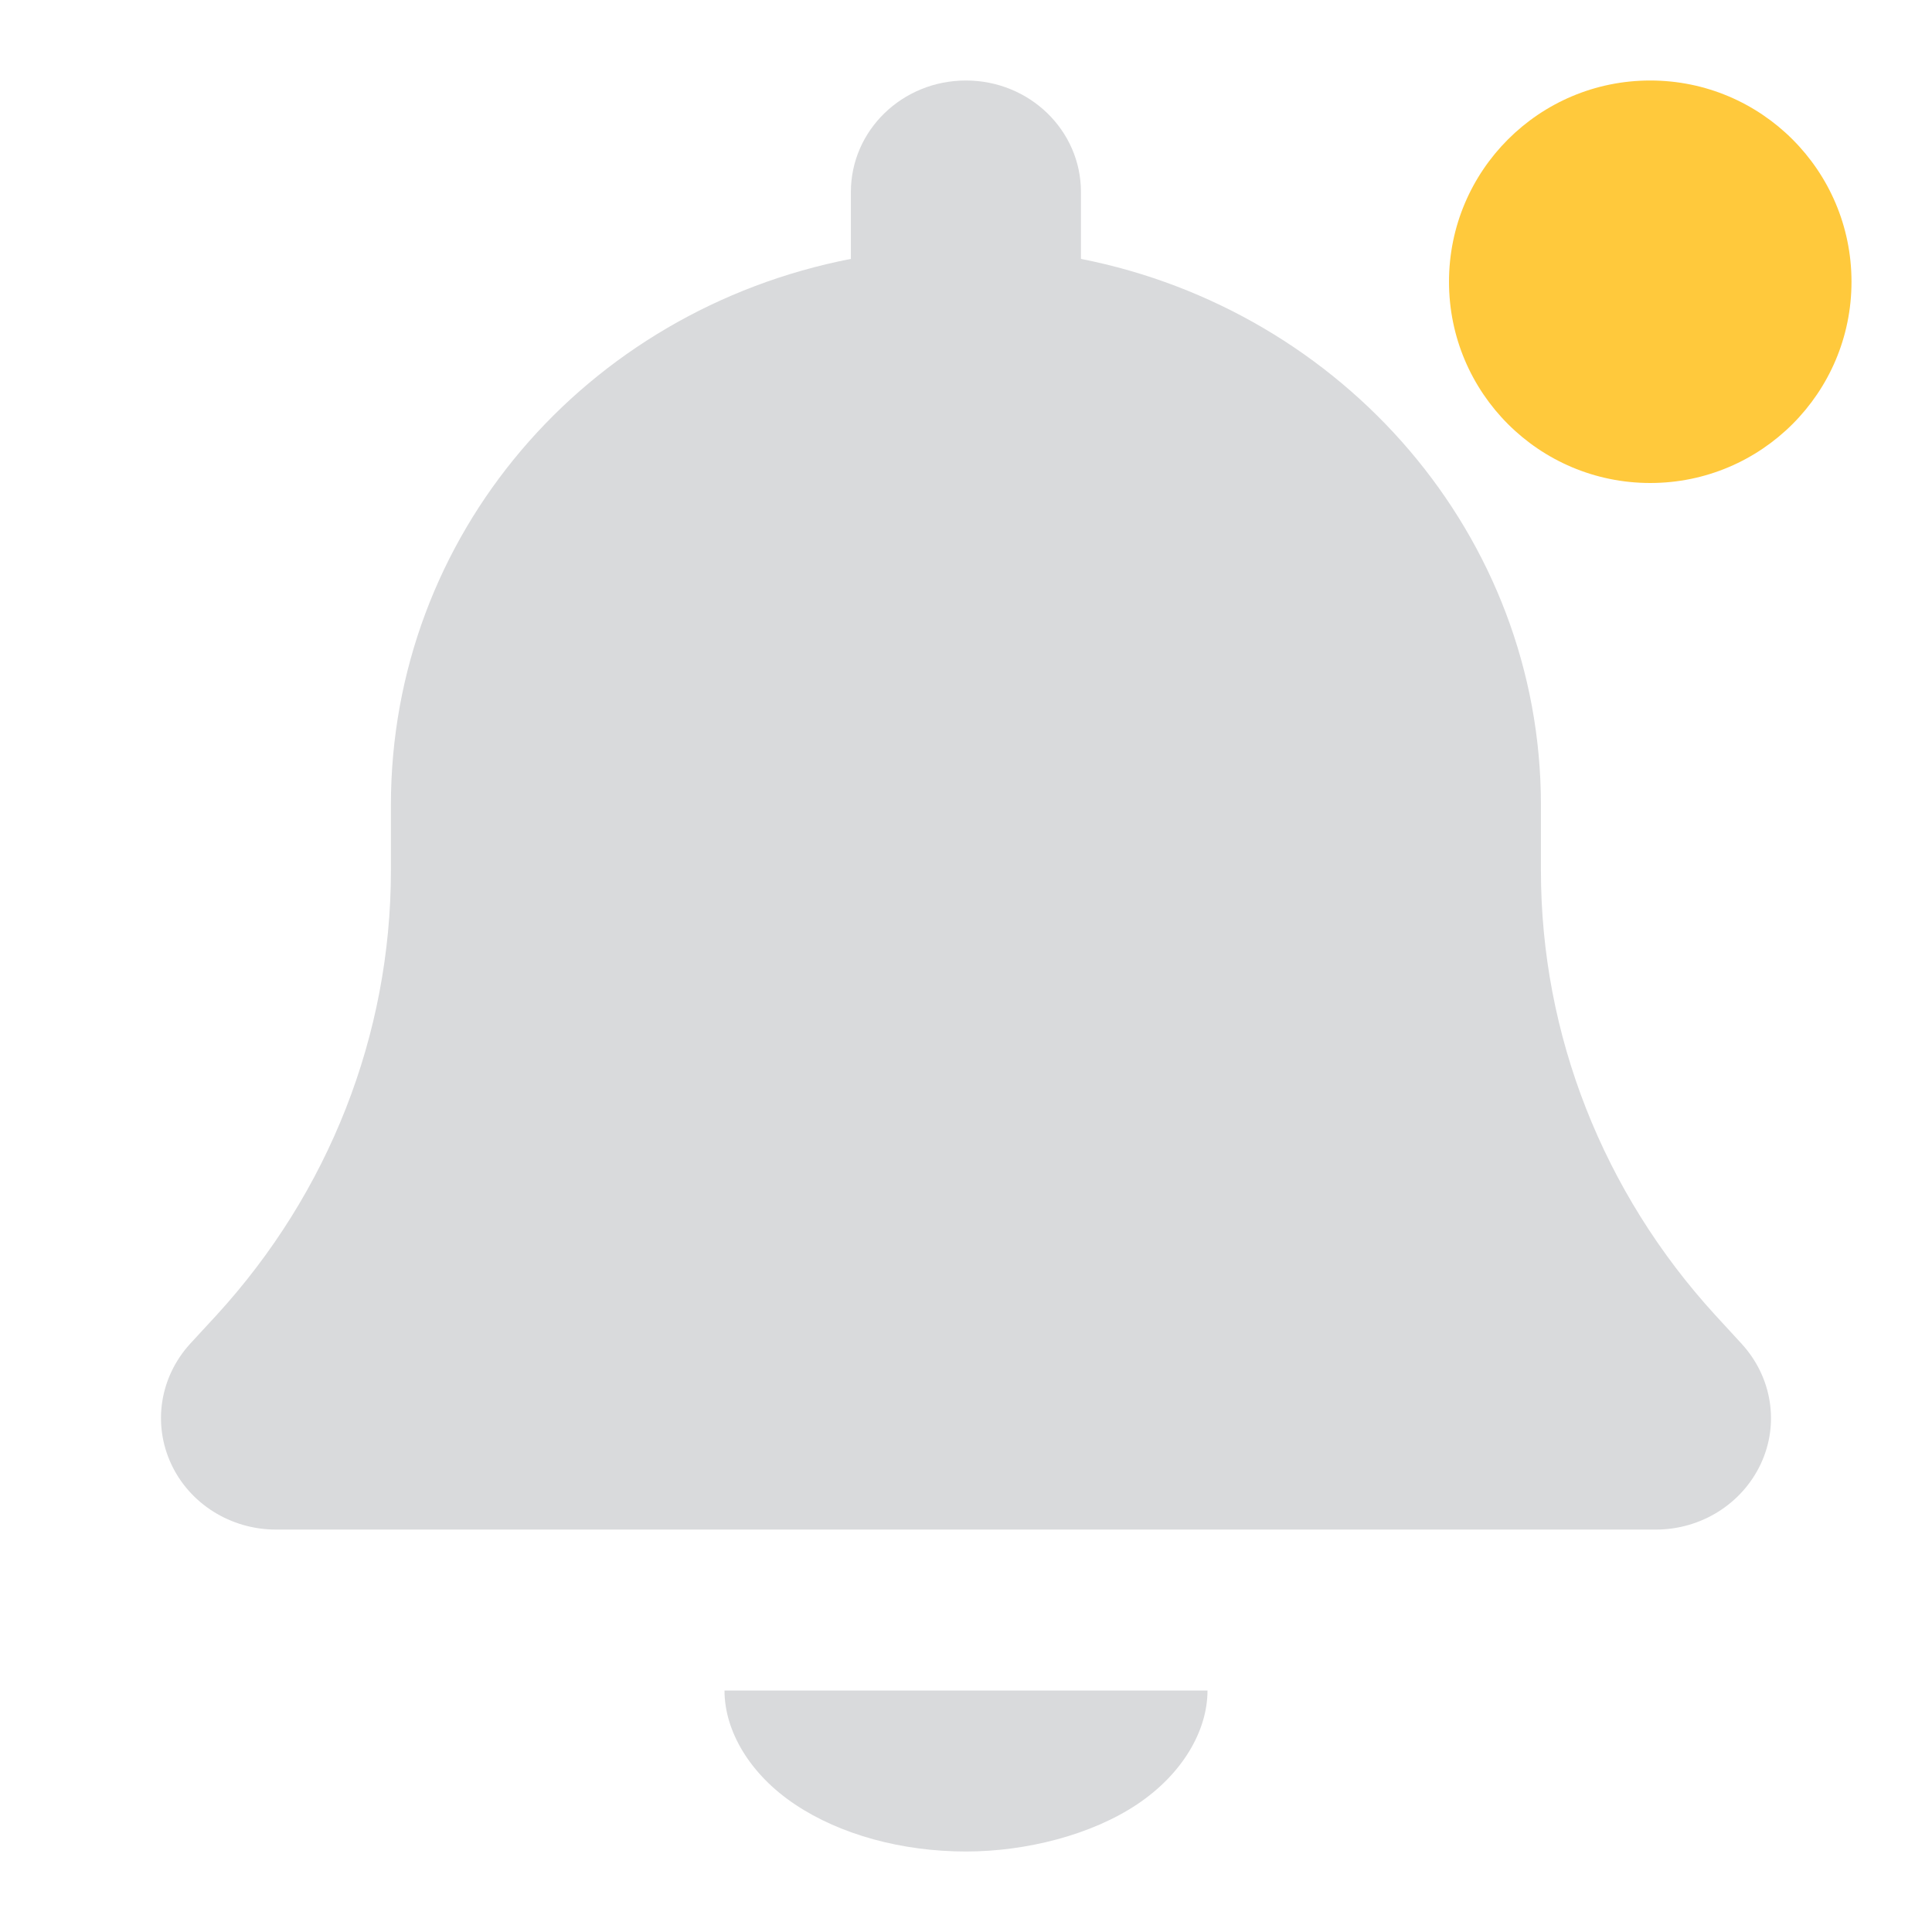
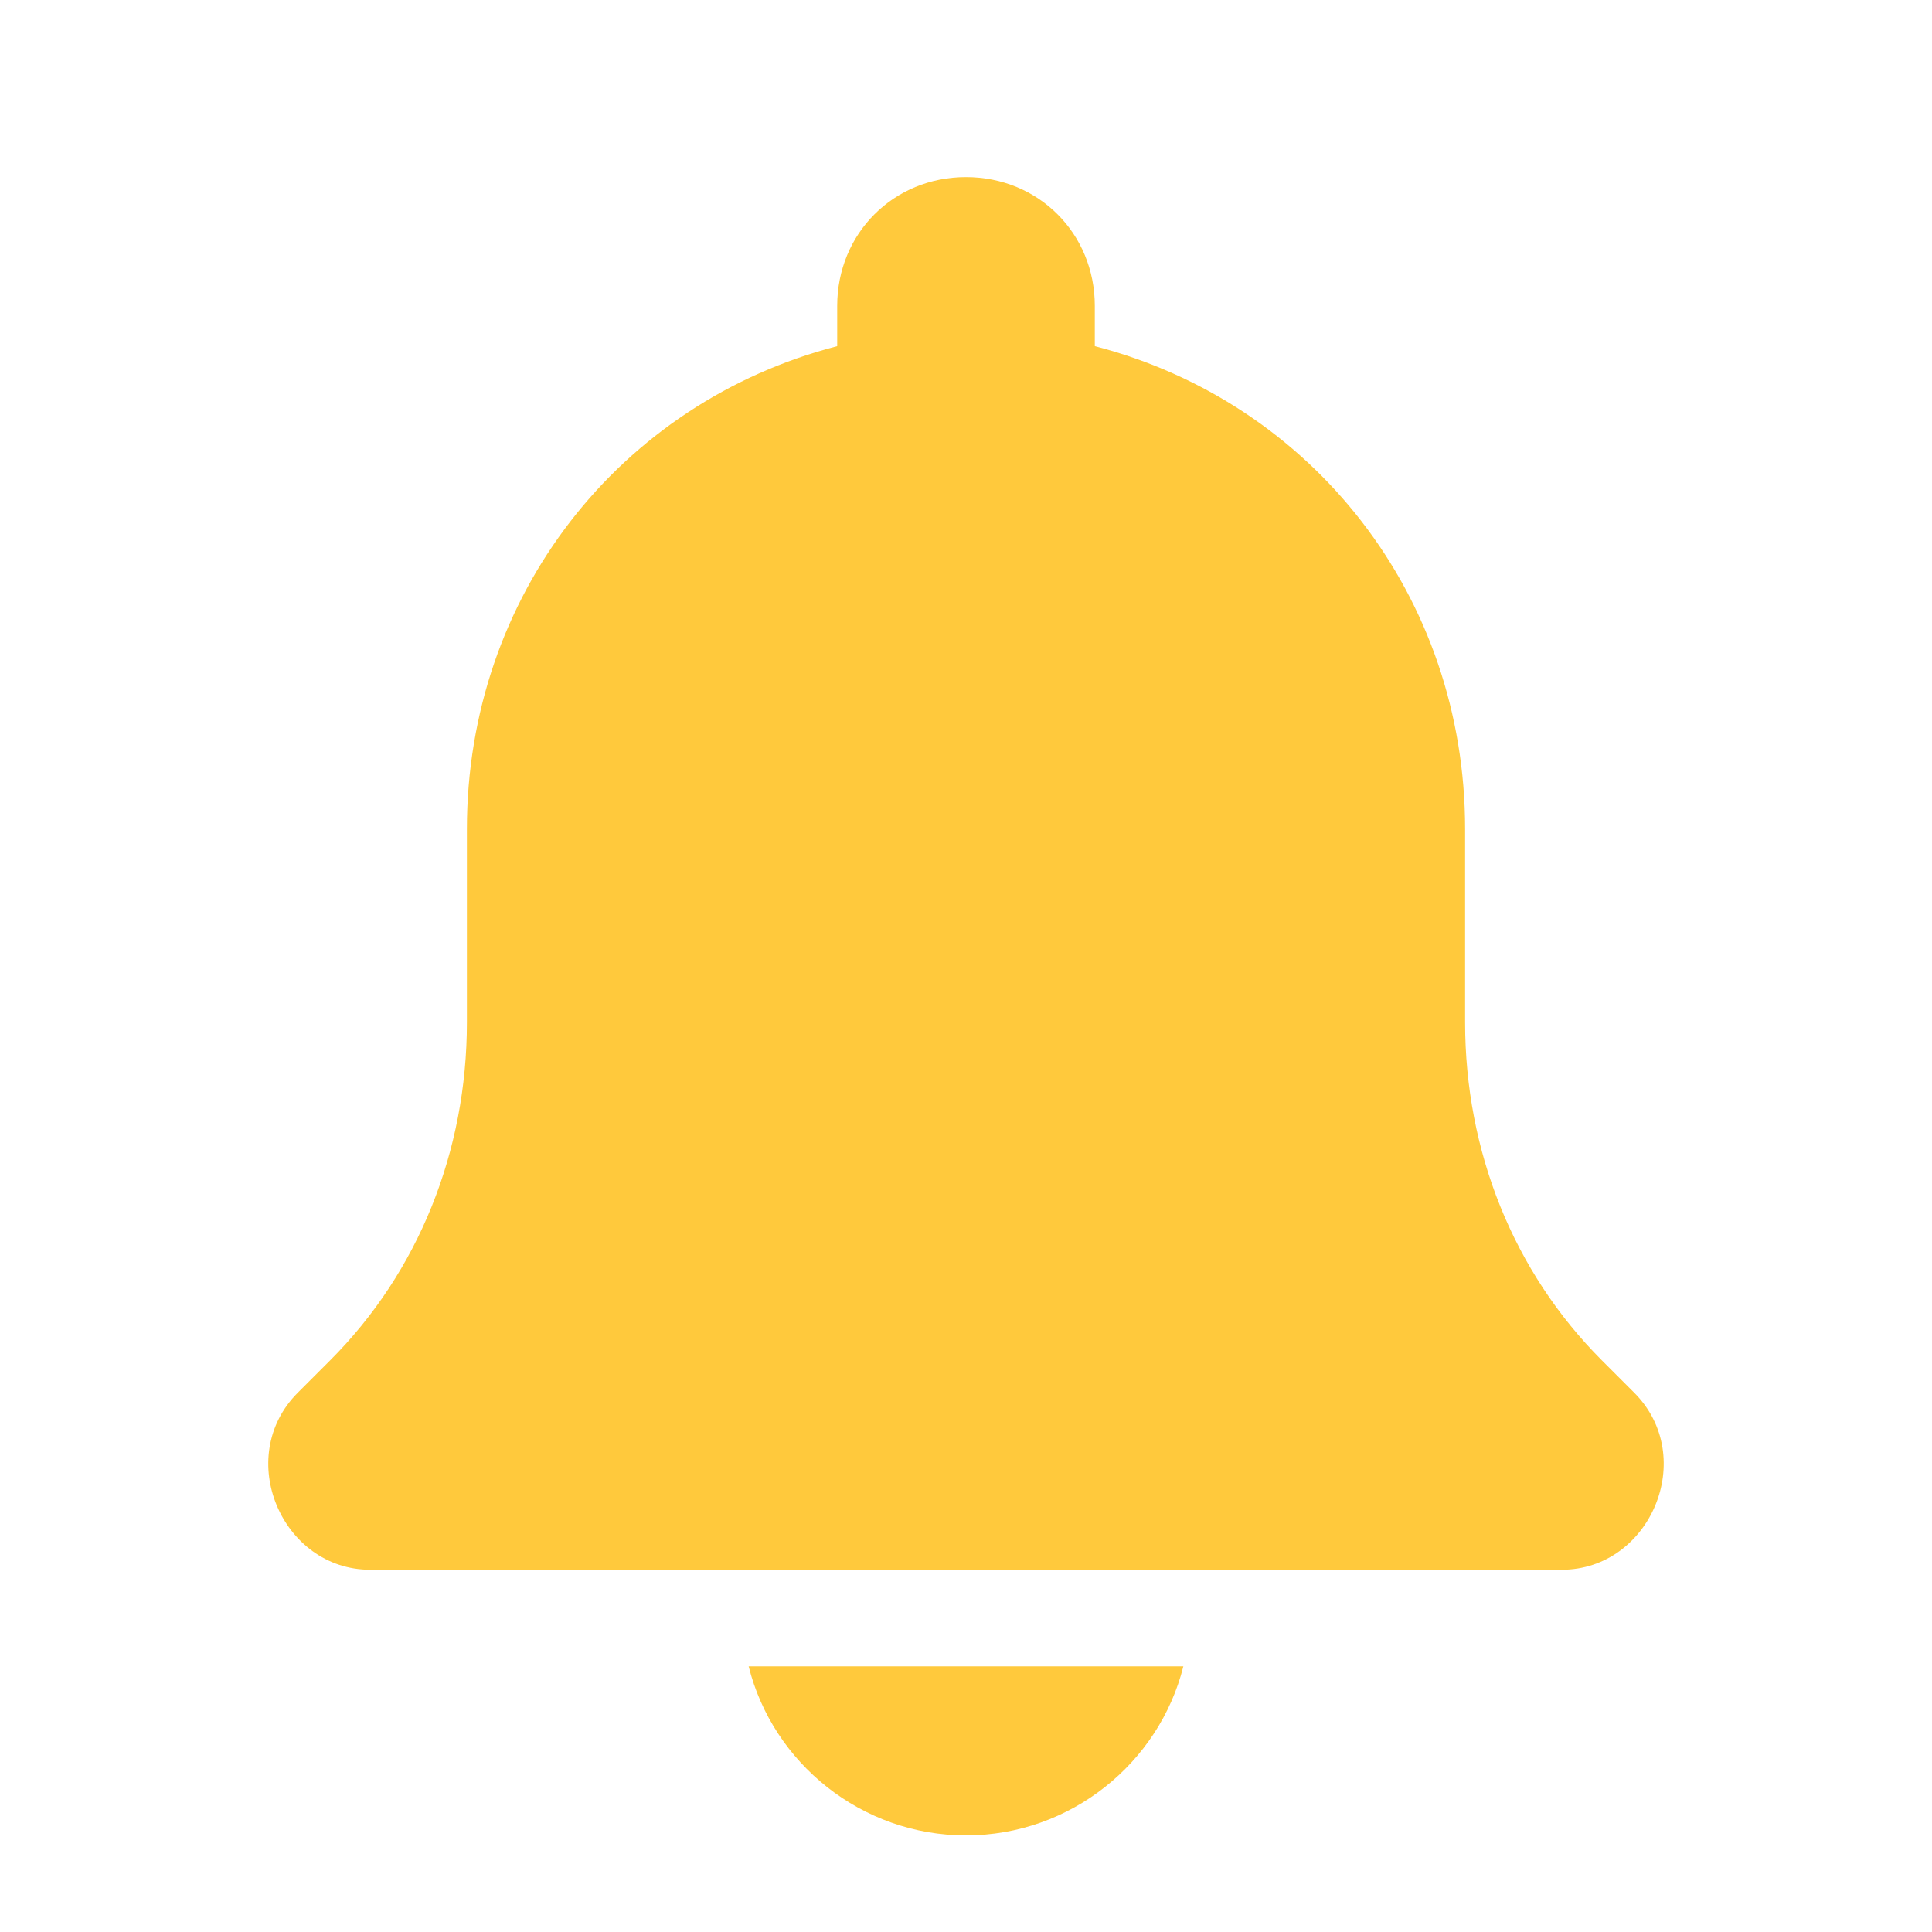
- <svg xmlns="http://www.w3.org/2000/svg" fill="none" height="24" viewBox="0 0 24 24" width="24">
-   <path d="m15 21c0 .503-.314 1.041-.877 1.416s-1.369.584-2.123.584c-.797 0-1.561-.209-2.123-.584-.562-.375-.877-.912-.877-1.416z" fill="#D9DADC" />
-   <path d="m13.428 2.385v.831c3.259.642 5.714 3.436 5.714 6.785v.814c0 2.038.772 3.998 2.165 5.521l.33.359c.375.411.469.991.237 1.488s-.741.818-1.304.818h-17.142c-.562 0-1.073-.32-1.303-.818-.23-.498-.138-1.077.235-1.488l.331-.359c1.395-1.523 2.165-3.483 2.165-5.521v-.814c0-3.349 2.415-6.143 5.714-6.785v-.831c0-.765.638-1.385 1.429-1.385.79 0 1.429.62 1.429 1.385z" fill="#D9DADC" />
-   <circle cx="20.5" cy="3.5" fill="#FFC93C" r="2.5" />
+ <svg xmlns="http://www.w3.org/2000/svg" width="24" height="24" viewBox="0 0 24 24" fill="none">
+   <path d="M12 2.2c.9 0 1.6.7 1.6 1.6v.5c2.7.7 4.6 3.1 4.6 6v2.4c0 1.6.6 3.100 1.700 4.200l.4.4c.8.8.2 2.200-.9 2.200H4.600c-1.100 0-1.700-1.400-.9-2.200l.4-.4c1.100-1.100 1.700-2.600 1.700-4.200v-2.400c0-2.900 1.900-5.300 4.600-6v-.5c0-.9.7-1.600 1.600-1.600z" fill="#FFC93C" />
+   <path d="M9.300 20.700h5.400c-.3 1.200-1.400 2.100-2.700 2.100s-2.400-.9-2.700-2.100z" fill="#FFC93C" />
</svg>
